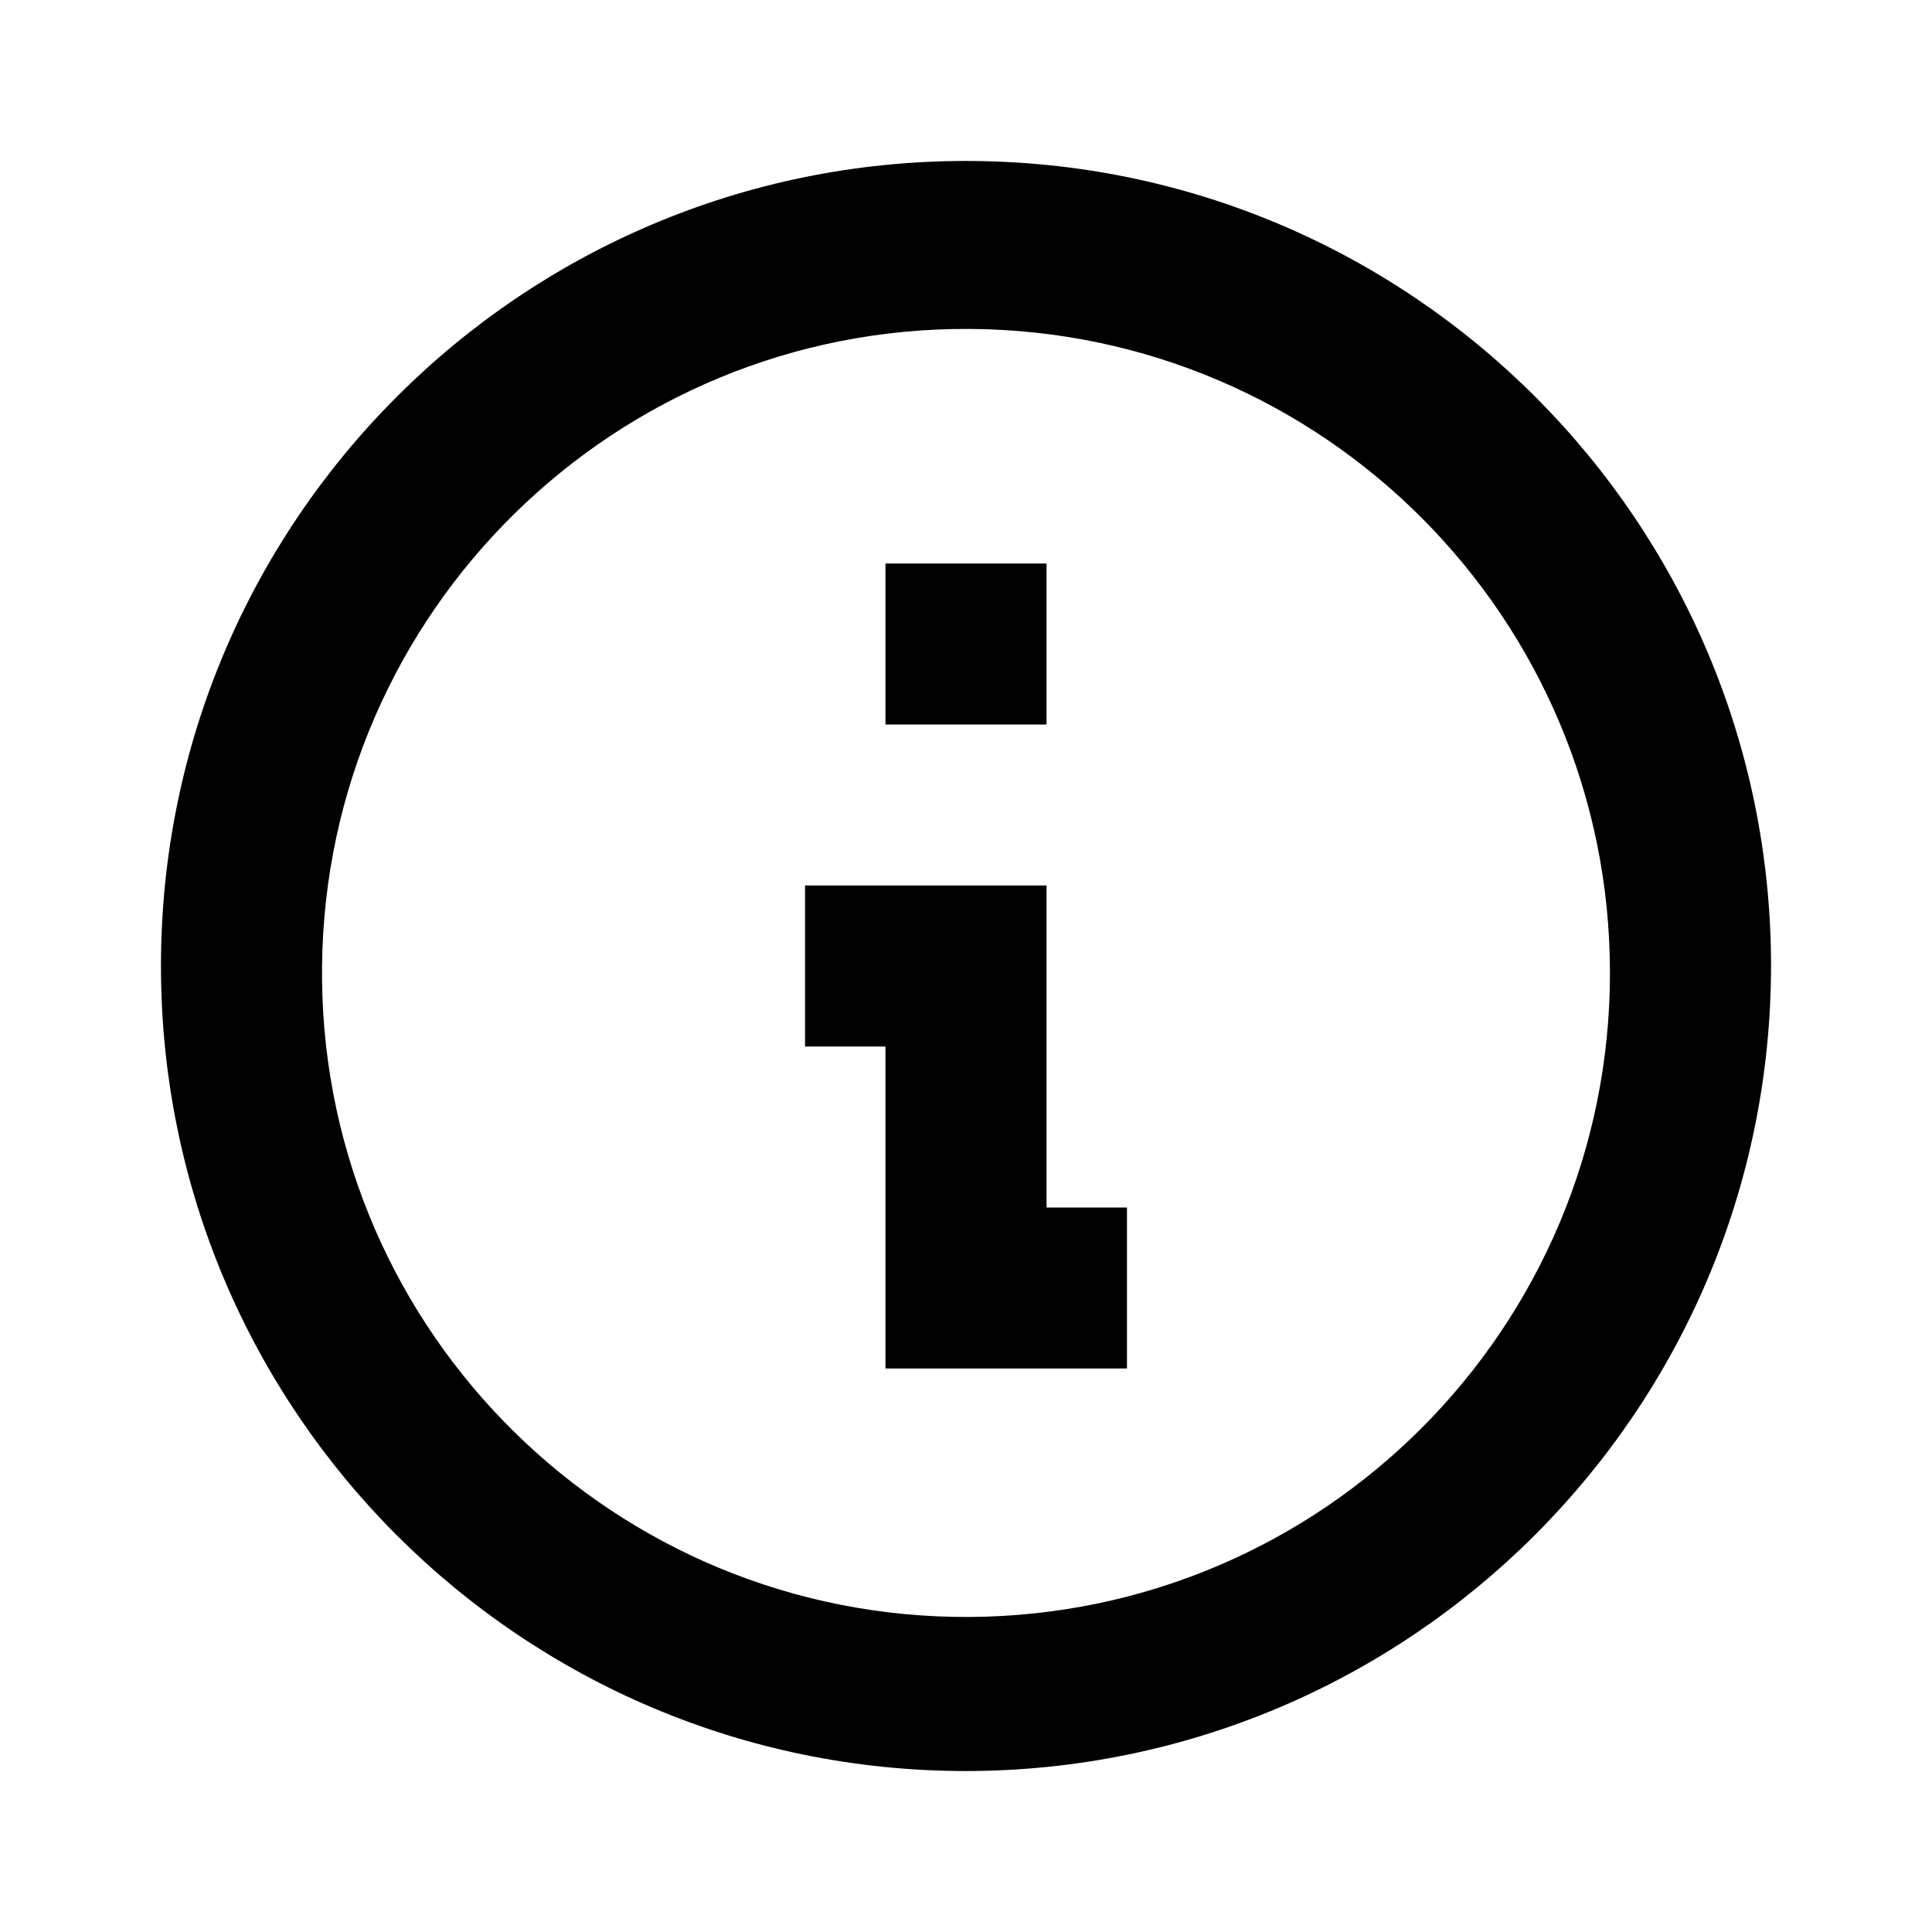
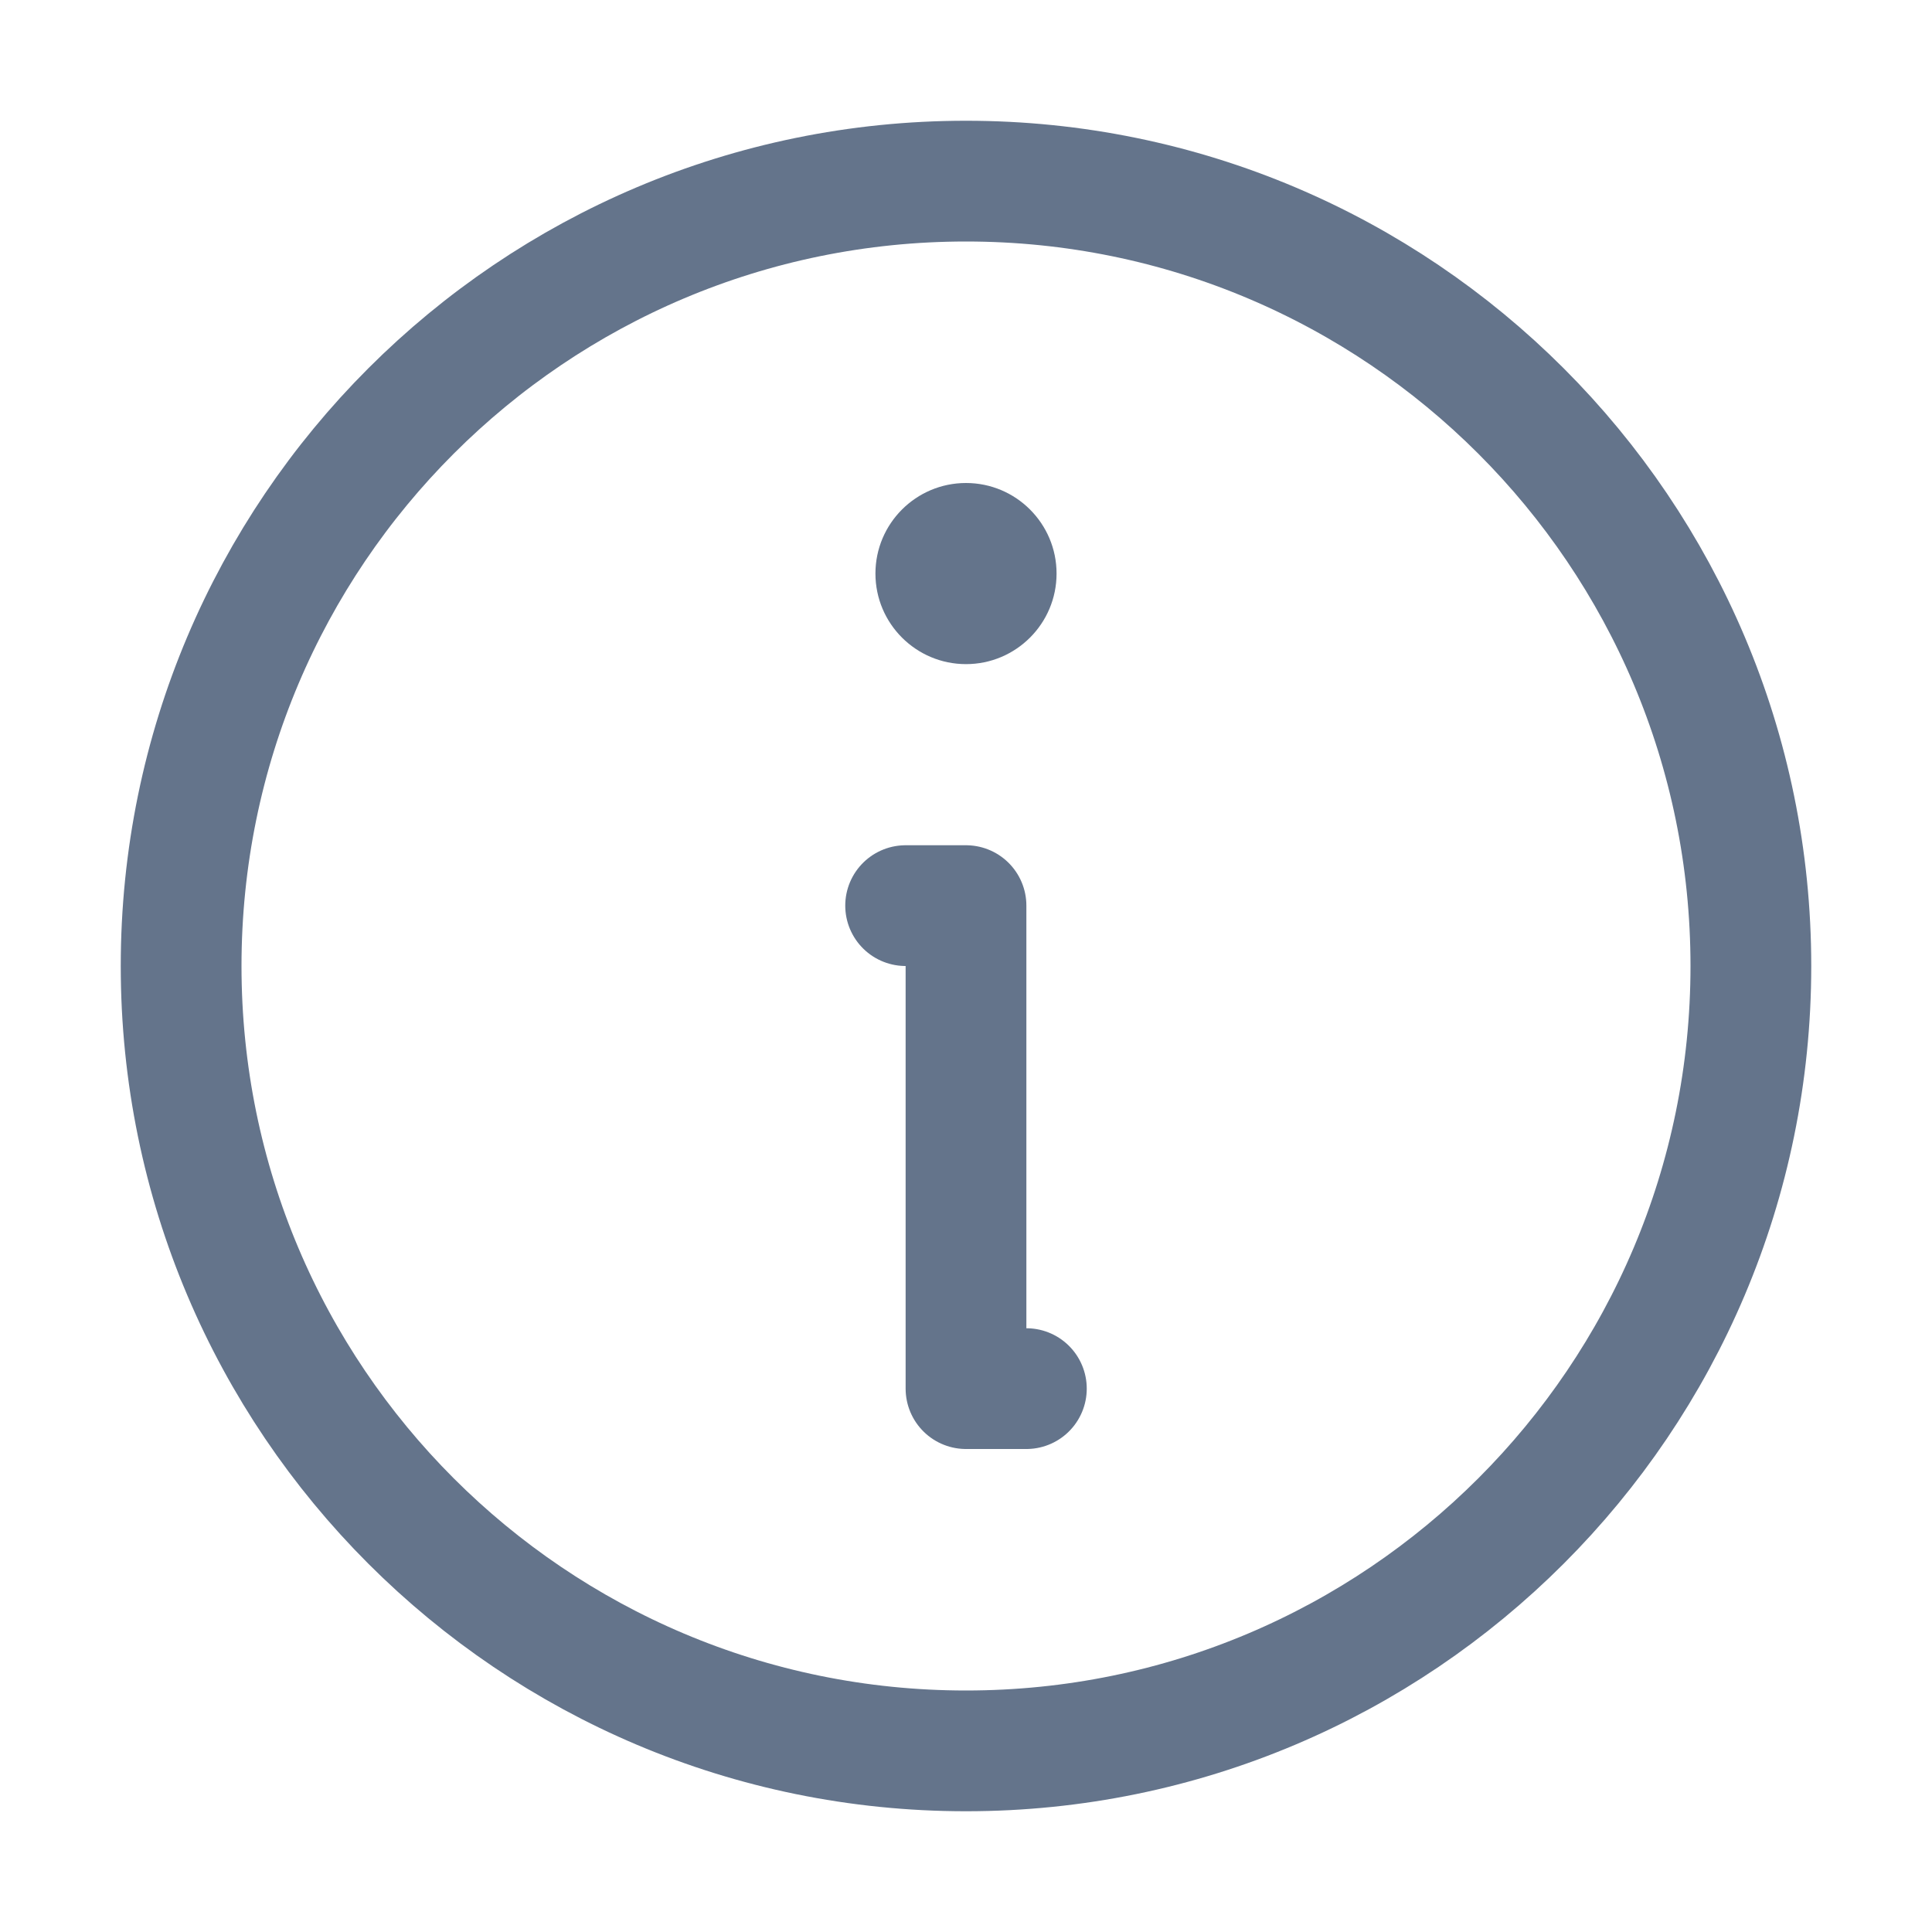
<svg xmlns="http://www.w3.org/2000/svg" viewBox="0 0 16 16" fill="none">
-   <path d="M8 14.667C4.318 14.667 1.333 11.682 1.333 8C1.333 4.318 4.318 1.333 8 1.333C11.682 1.333 14.667 4.318 14.667 8C14.663 11.68 11.68 14.663 8 14.667ZM2.667 8.115C2.698 11.049 5.094 13.406 8.028 13.391C10.963 13.375 13.333 10.992 13.333 8.057C13.333 5.123 10.963 2.74 8.028 2.724C5.094 2.708 2.698 5.066 2.667 8V8.115ZM9.333 11.333H7.333V8.667H6.667V7.333H8.667V10H9.333V11.333ZM8.667 6H7.333V4.667H8.667V6Z" fill="currentColor" />
+   <path d="M14.5 8C14.5 11.59 11.59 14.5 8 14.5C4.41 14.5 1.5 11.59 1.5 8C1.5 4.41 4.41 1.5 8 1.5C11.59 1.5 14.5 4.41 14.5 8Z" stroke="#64748B" stroke-linecap="round" stroke-linejoin="round" />
+   <path d="M7.5 7.5H8V11.5H8.5" stroke="#64748B" stroke-linecap="round" stroke-linejoin="round" />
+   <path d="M8 5.5C8.414 5.5 8.75 5.164 8.75 4.75C8.75 4.336 8.414 4 8 4C7.586 4 7.25 4.336 7.25 4.75C7.25 5.164 7.586 5.5 8 5.5Z" fill="#64748B" />
</svg>
